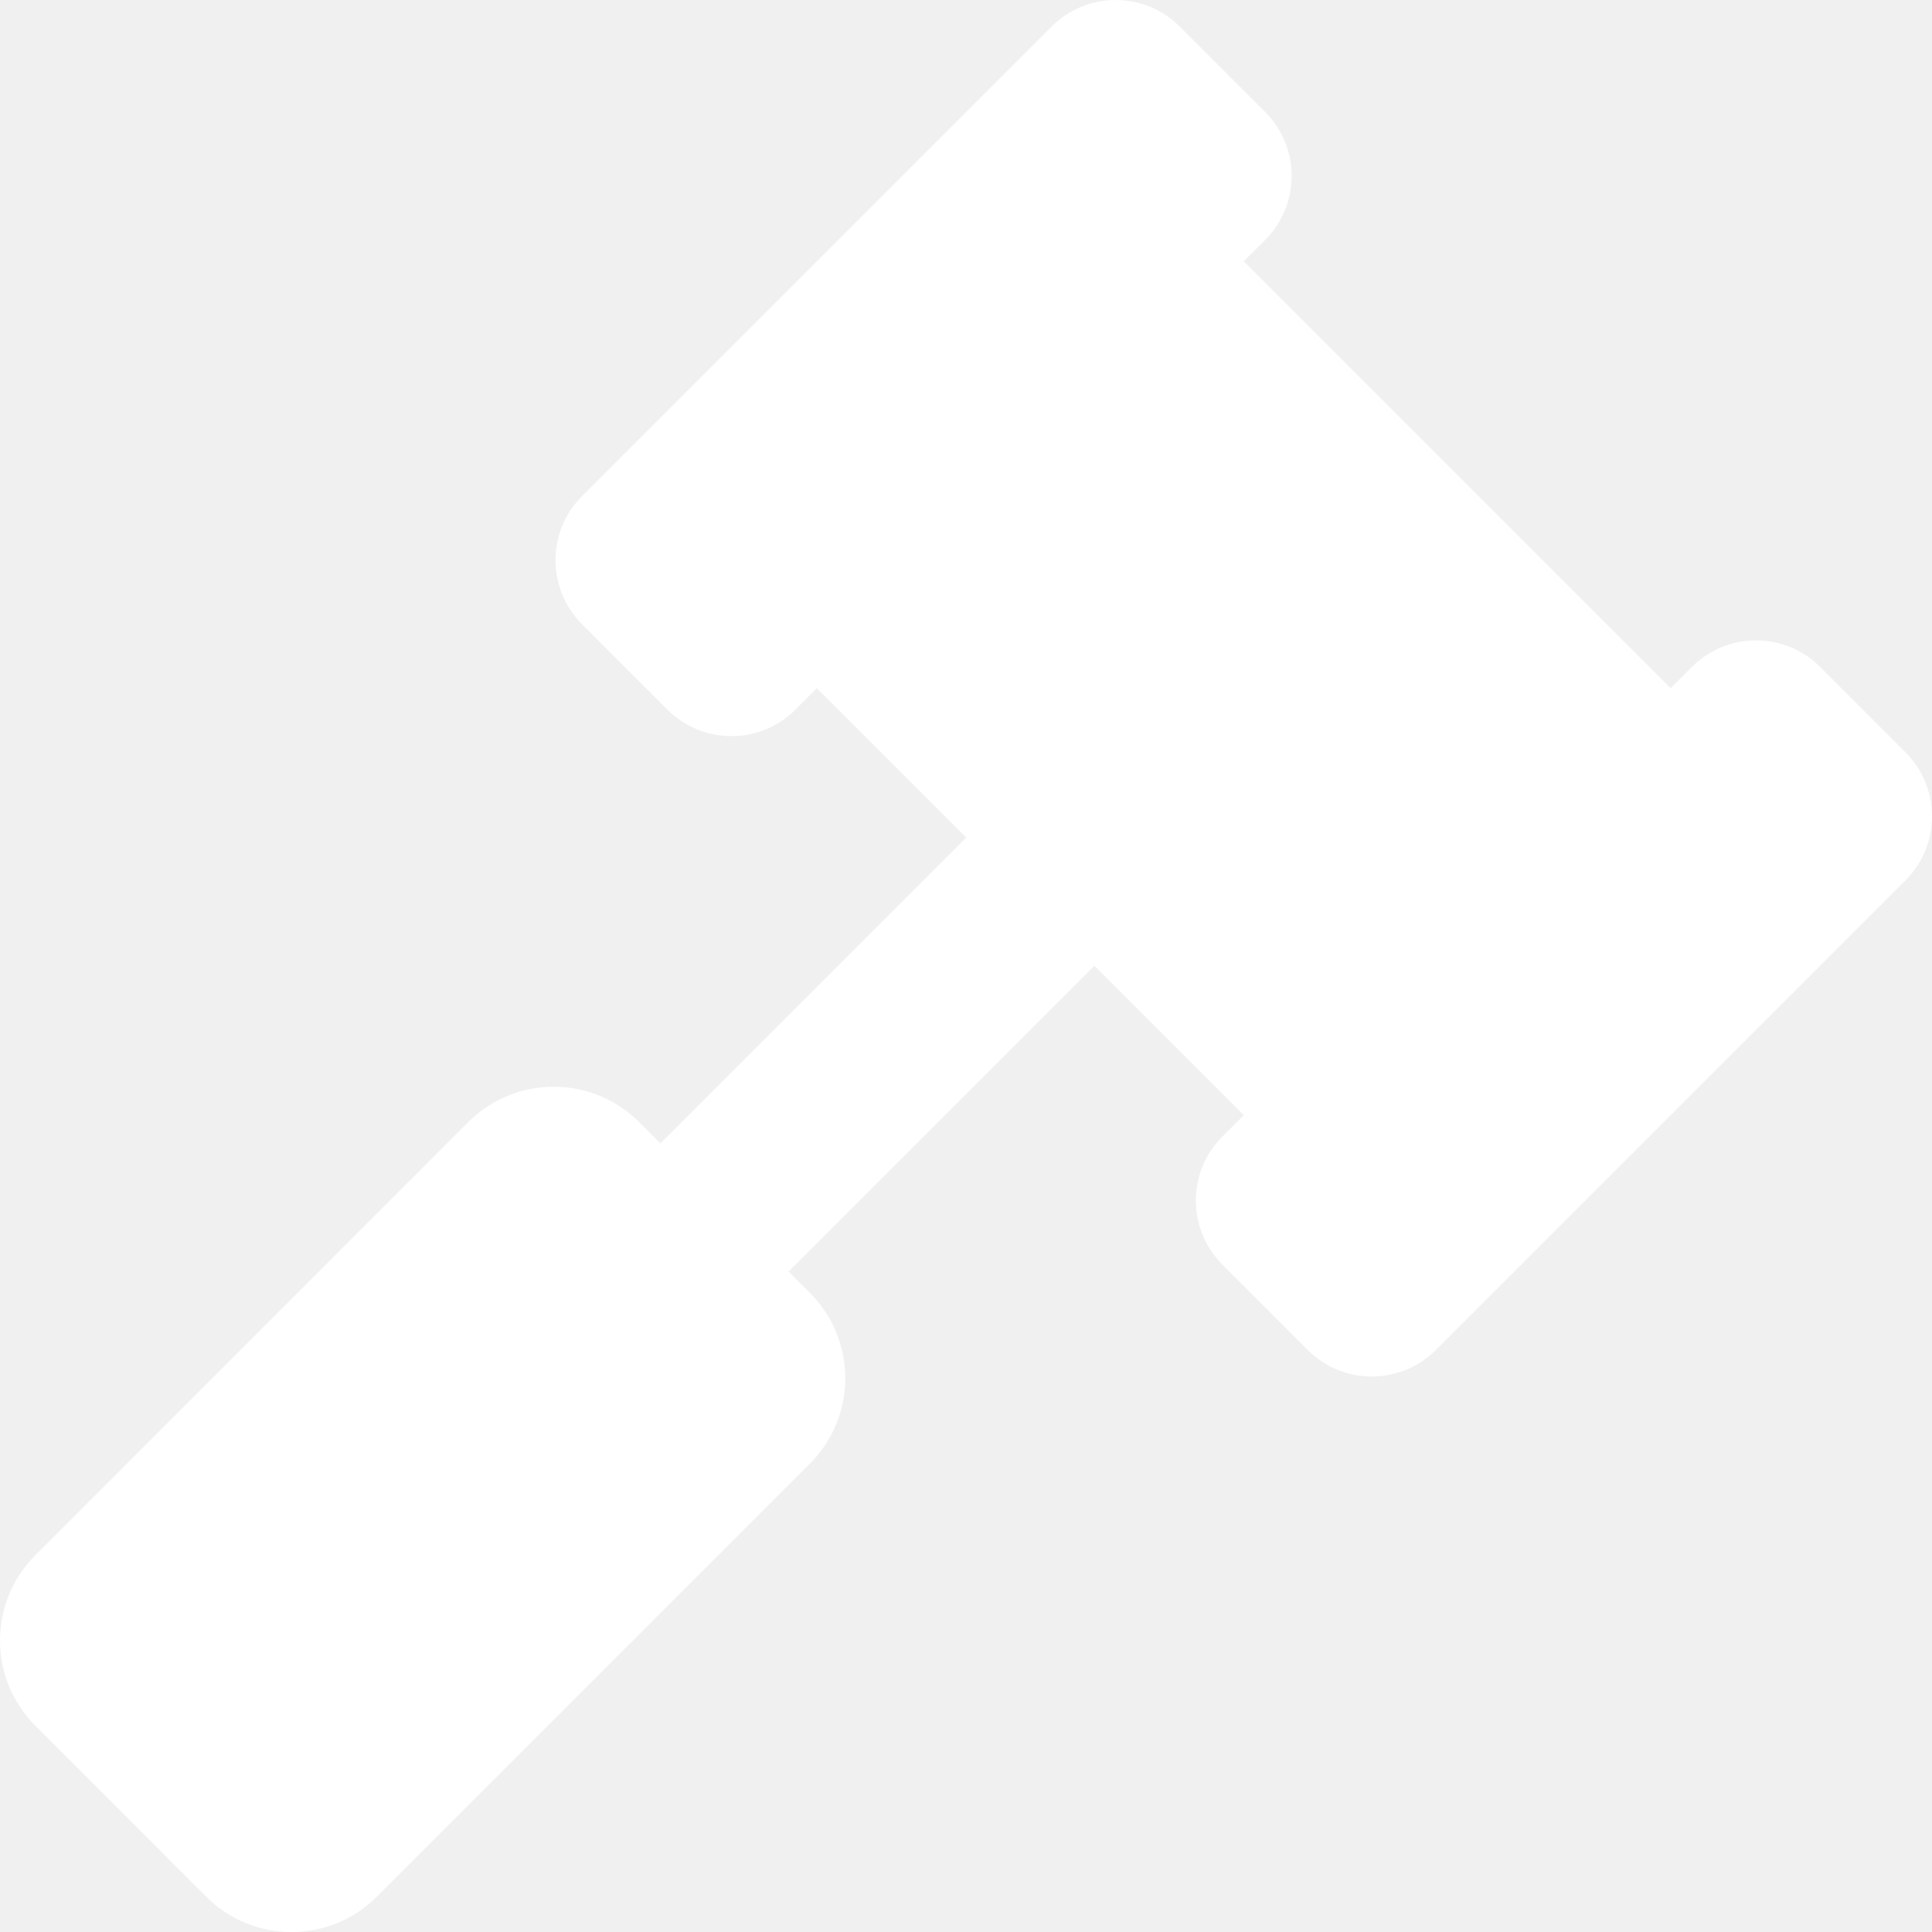
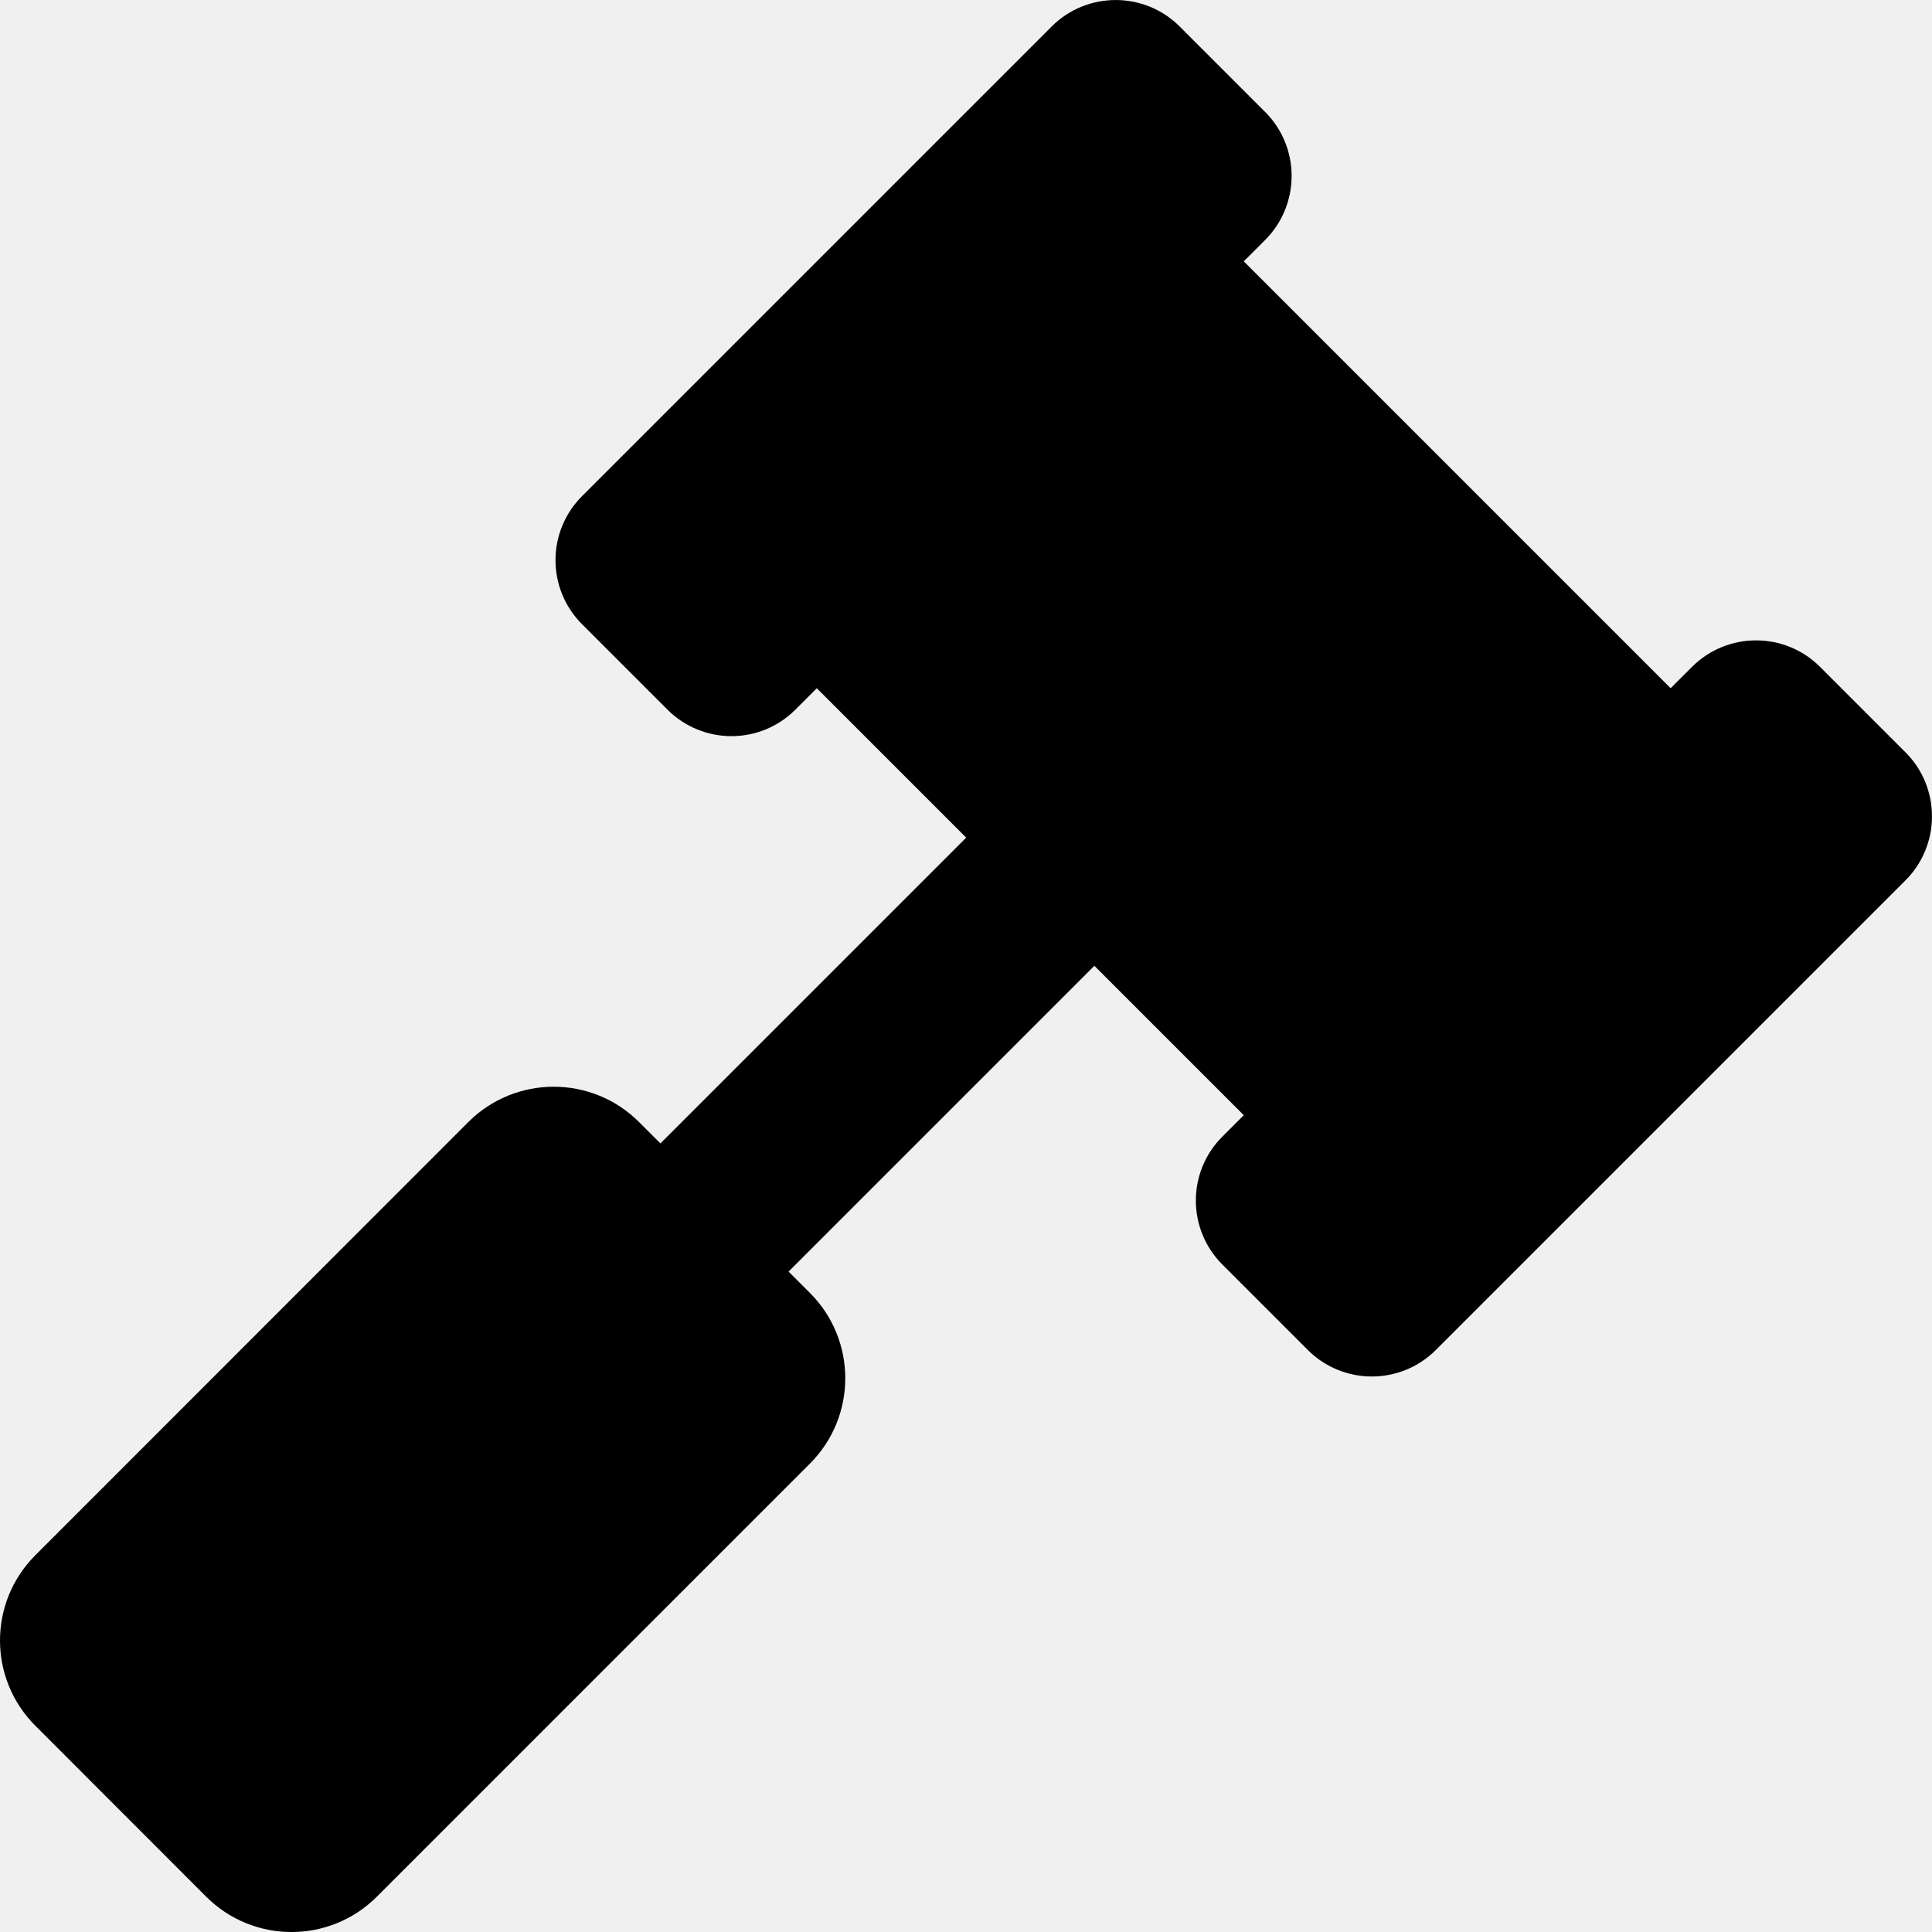
<svg xmlns="http://www.w3.org/2000/svg" viewBox="0 0 18 18">
-   <path d="M17.753 7.009L16.957 6.213C16.628 5.884 16.094 5.884 15.764 6.213L15.565 6.412L11.588 2.435L11.787 2.236C12.116 1.906 12.116 1.372 11.787 1.043L10.991 0.247C10.662 -0.082 10.127 -0.082 9.798 0.247L5.423 4.622C5.093 4.952 5.093 5.486 5.423 5.816L6.218 6.611C6.548 6.941 7.082 6.941 7.411 6.611L7.61 6.412L9.002 7.804L6.153 10.653L5.954 10.454C5.515 10.015 4.803 10.015 4.363 10.454L0.33 14.489C-0.11 14.928 -0.11 15.64 0.33 16.079L1.921 17.671C2.36 18.11 3.072 18.11 3.511 17.671L7.546 13.636C7.985 13.197 7.985 12.485 7.546 12.046L7.347 11.847L10.196 8.998L11.588 10.39L11.389 10.589C11.059 10.918 11.059 11.452 11.389 11.782L12.184 12.577C12.514 12.907 13.048 12.907 13.378 12.577L17.753 8.202C18.082 7.873 18.082 7.338 17.753 7.009Z" fill="#FFFFFF" />
+   <path d="M17.753 7.009L16.957 6.213C16.628 5.884 16.094 5.884 15.764 6.213L15.565 6.412L11.588 2.435L11.787 2.236C12.116 1.906 12.116 1.372 11.787 1.043L10.991 0.247C10.662 -0.082 10.127 -0.082 9.798 0.247L5.423 4.622C5.093 4.952 5.093 5.486 5.423 5.816L6.218 6.611C6.548 6.941 7.082 6.941 7.411 6.611L7.61 6.412L9.002 7.804L6.153 10.653L5.954 10.454C5.515 10.015 4.803 10.015 4.363 10.454L0.33 14.489C-0.11 14.928 -0.11 15.64 0.33 16.079L1.921 17.671C2.36 18.11 3.072 18.11 3.511 17.671L7.546 13.636C7.985 13.197 7.985 12.485 7.546 12.046L7.347 11.847L10.196 8.998L11.588 10.39L11.389 10.589C11.059 10.918 11.059 11.452 11.389 11.782L12.184 12.577C12.514 12.907 13.048 12.907 13.378 12.577L17.753 8.202C18.082 7.873 18.082 7.338 17.753 7.009Z" />
</svg>
